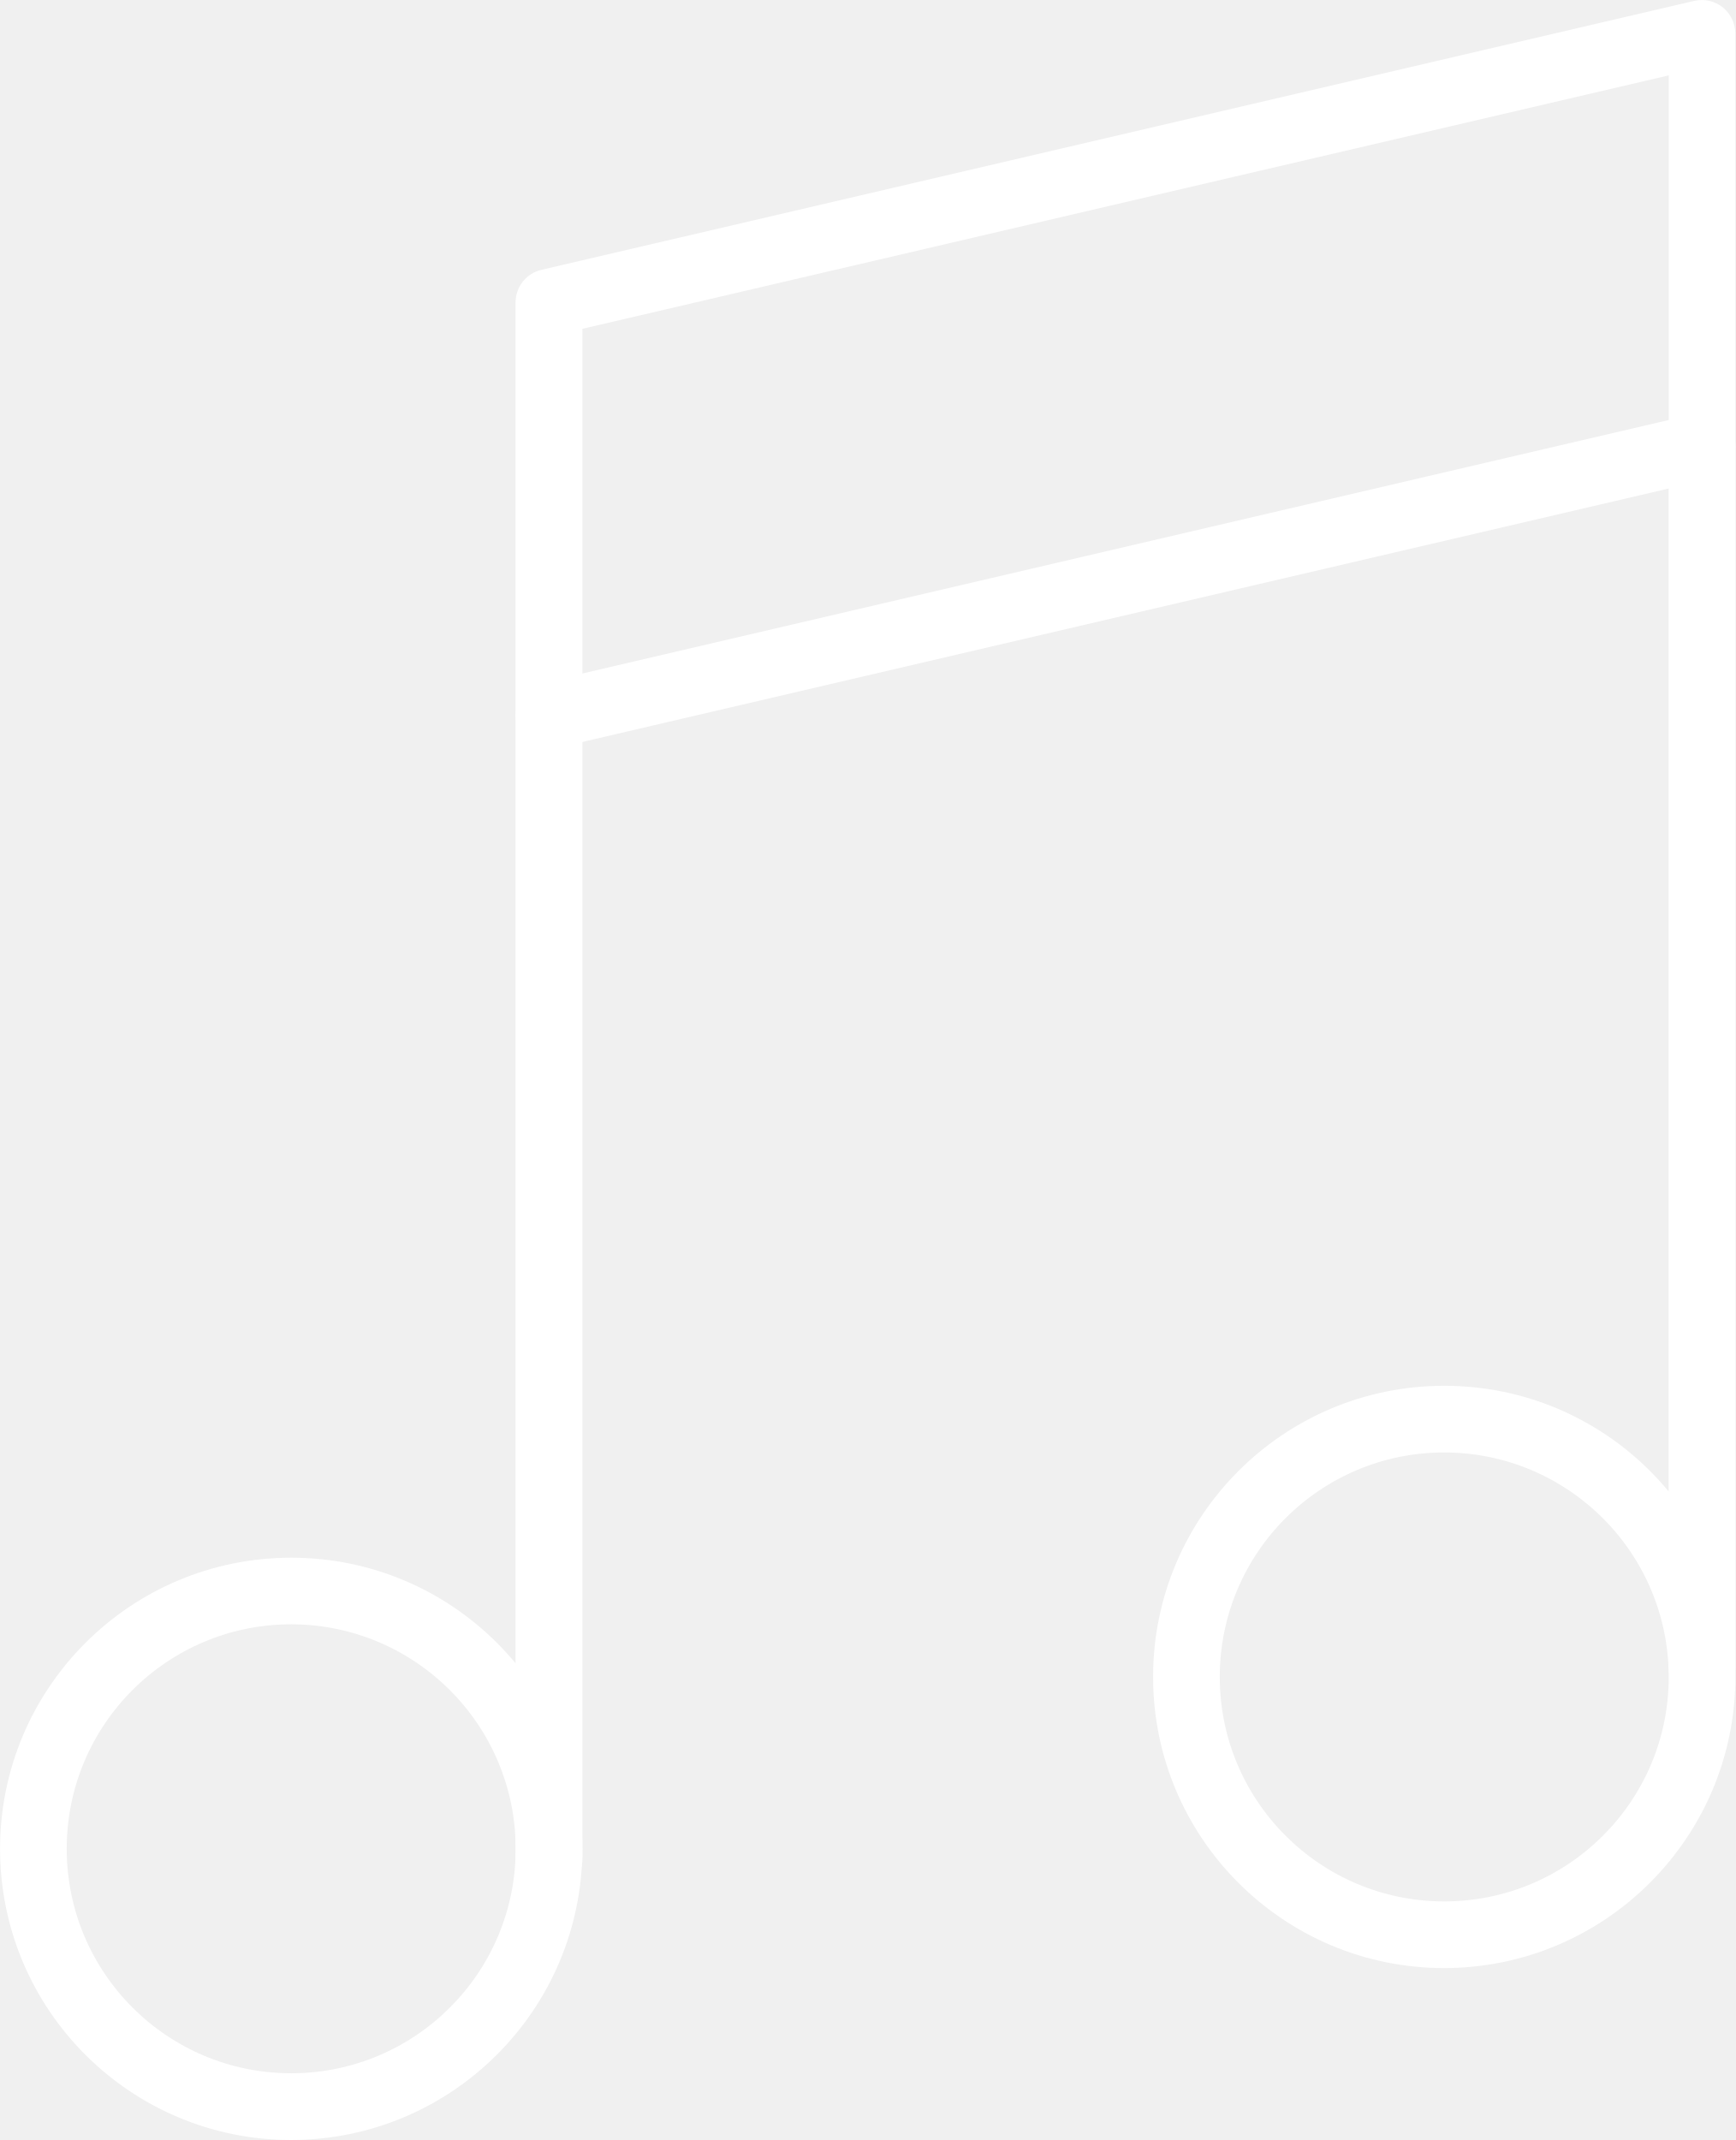
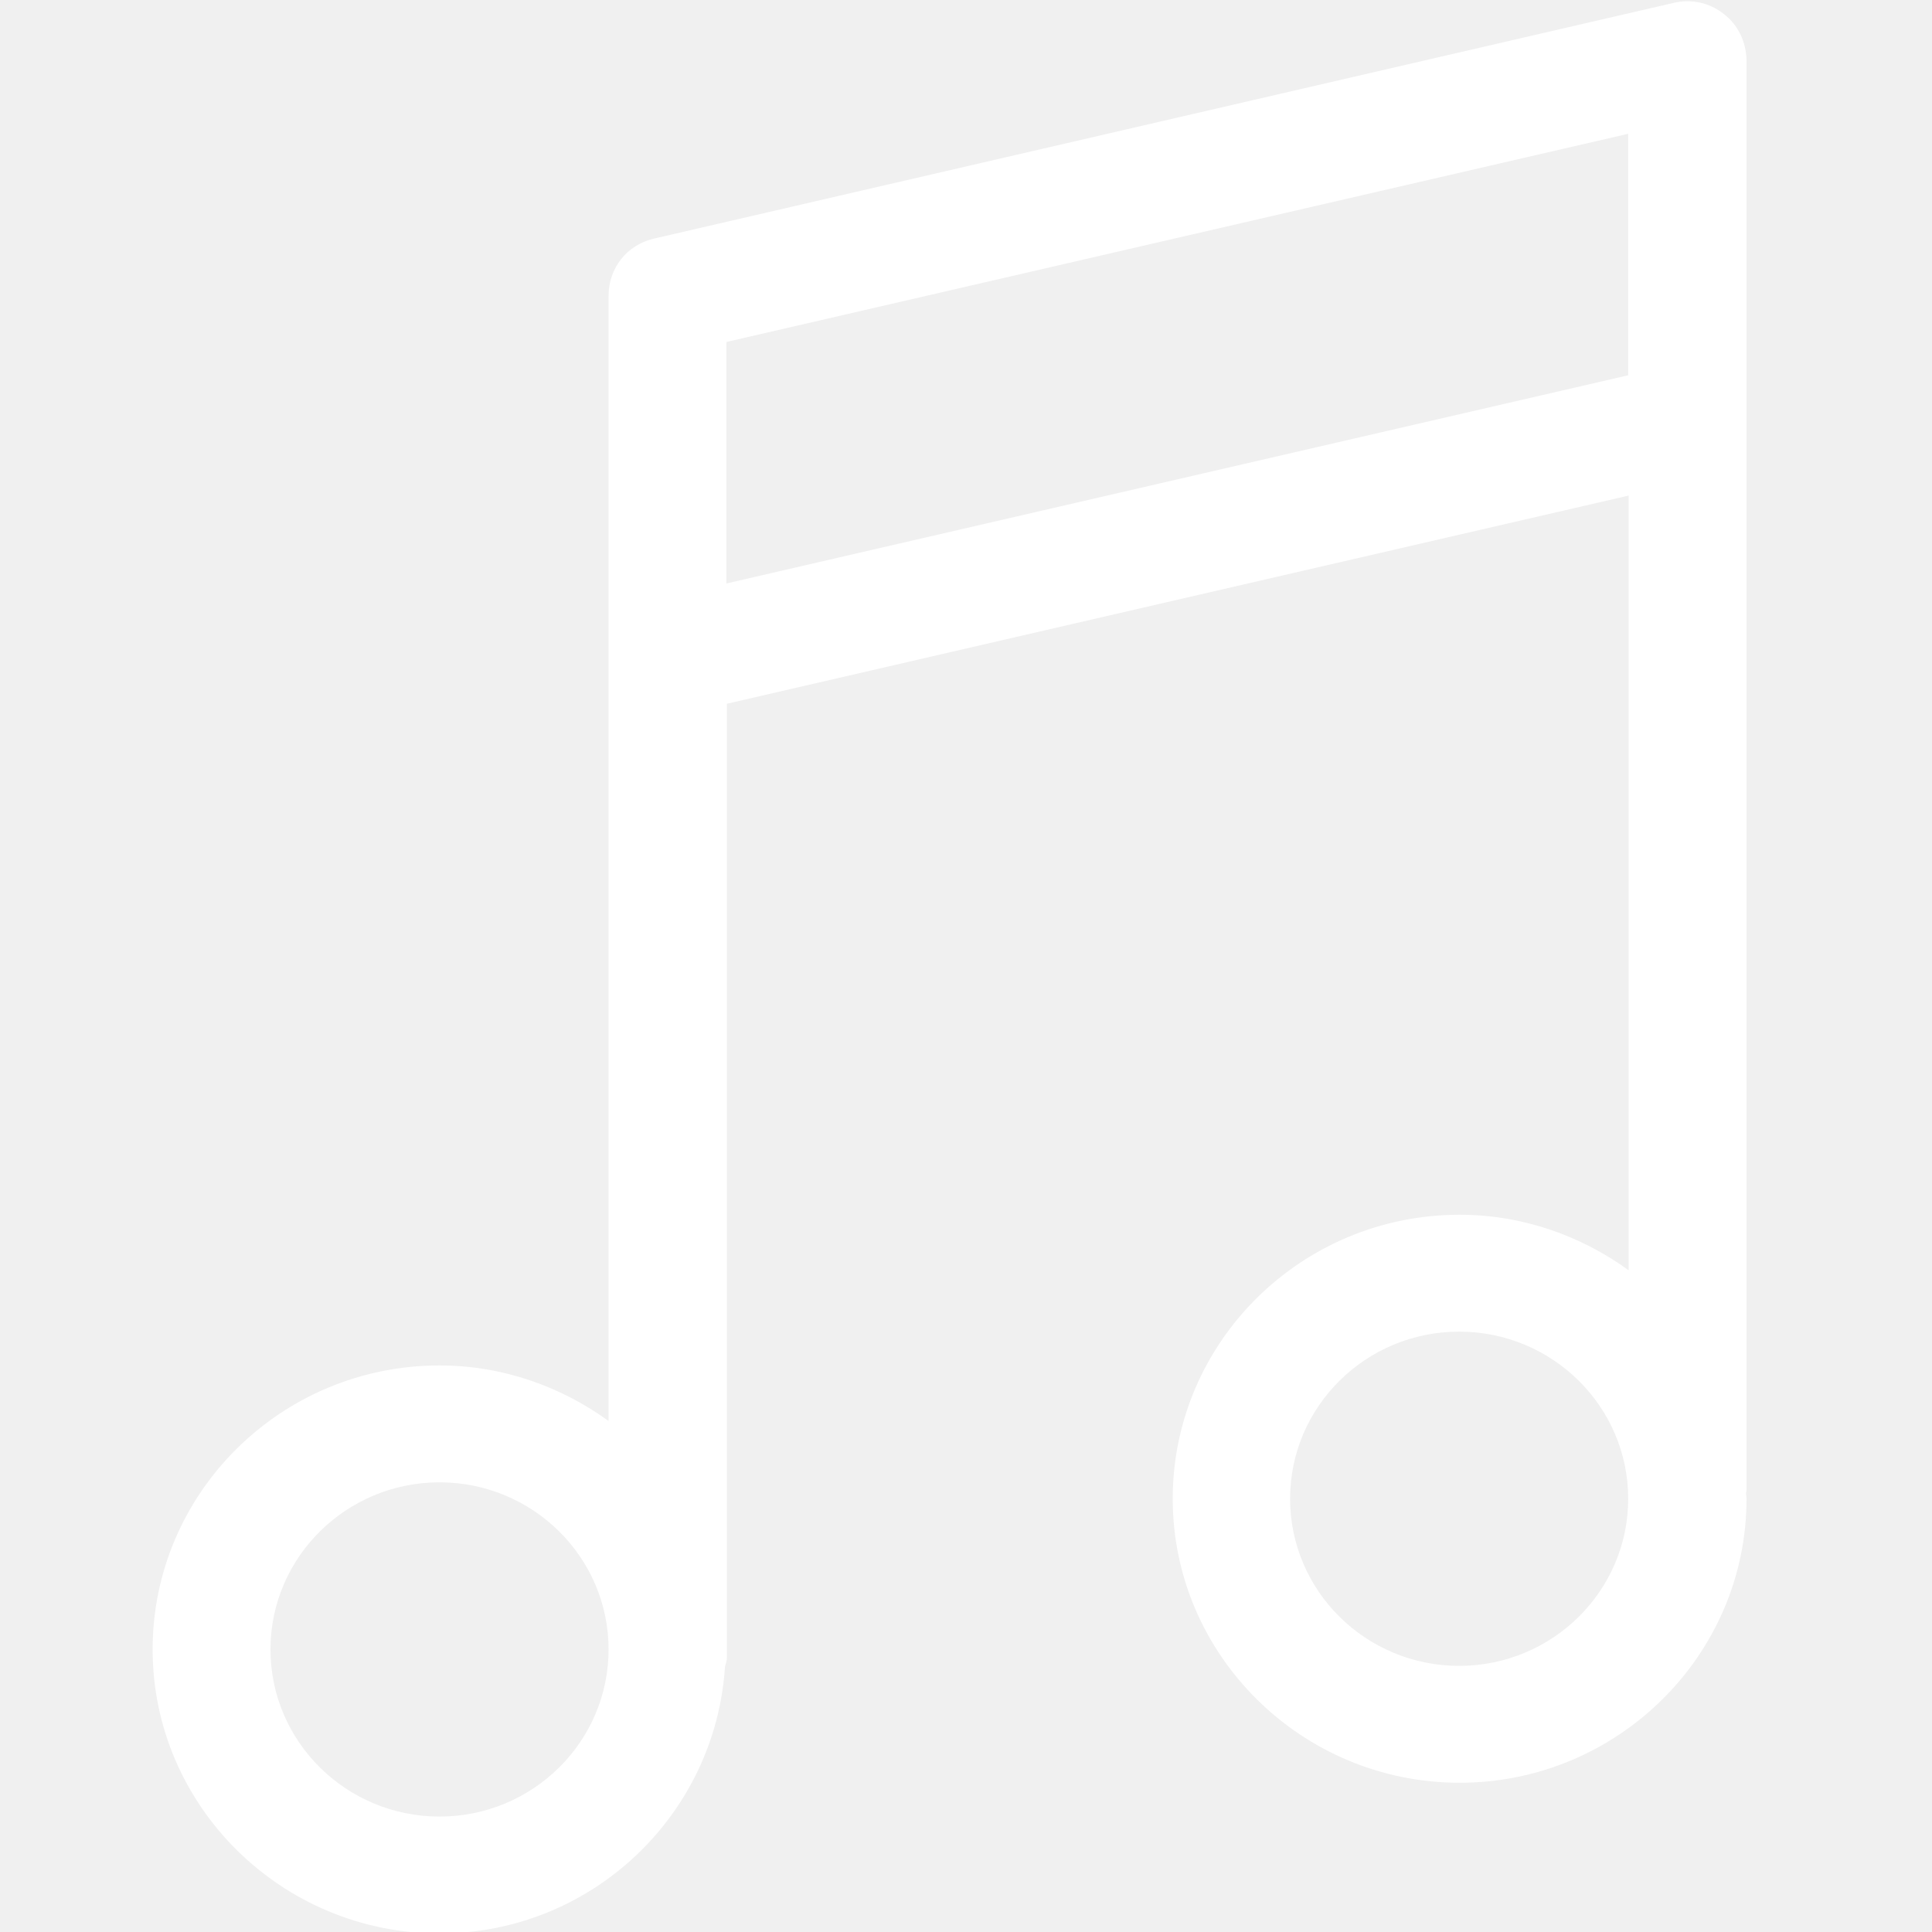
- <svg xmlns="http://www.w3.org/2000/svg" width="25.952" height="32.003" viewBox="0 0 25.952 32.003">
-   <g id="Сгруппировать_24" data-name="Сгруппировать 24" transform="translate(-5251.39 -52.739)">
-     <g id="Сгруппировать_7" data-name="Сгруппировать 7">
-       <g id="Сгруппировать_6" data-name="Сгруппировать 6">
-         <g id="Сгруппировать_5" data-name="Сгруппировать 5">
-           <g id="Сгруппировать_4" data-name="Сгруппировать 4">
-             <path id="Контур_81" data-name="Контур 81" d="M5255.745,84.742a4.354,4.354,0,1,1,4.354-4.355A4.36,4.36,0,0,1,5255.745,84.742Zm0-7.712a3.357,3.357,0,1,0,3.357,3.357A3.361,3.361,0,0,0,5255.745,77.03Z" fill="#fff" />
-           </g>
-         </g>
-       </g>
-     </g>
-     <g id="Сгруппировать_11" data-name="Сгруппировать 11">
-       <g id="Сгруппировать_10" data-name="Сгруппировать 10">
-         <g id="Сгруппировать_9" data-name="Сгруппировать 9">
-           <g id="Сгруппировать_8" data-name="Сгруппировать 8">
-             <path id="Контур_82" data-name="Контур 82" d="M5272.988,82.171a4.354,4.354,0,1,1,4.354-4.354A4.36,4.36,0,0,1,5272.988,82.171Zm0-7.711a3.357,3.357,0,1,0,3.357,3.357A3.361,3.361,0,0,0,5272.988,74.46Z" fill="#fff" />
-           </g>
-         </g>
-       </g>
-     </g>
-     <g id="Сгруппировать_15" data-name="Сгруппировать 15">
-       <g id="Сгруппировать_14" data-name="Сгруппировать 14">
-         <g id="Сгруппировать_13" data-name="Сгруппировать 13">
-           <g id="Сгруппировать_12" data-name="Сгруппировать 12">
-             <path id="Контур_83" data-name="Контур 83" d="M5259.6,81.037a.5.5,0,0,1-.5-.5v-17.1a.5.5,0,0,1,1,0v17.1A.5.5,0,0,1,5259.6,81.037Z" fill="#fff" />
-           </g>
-         </g>
-       </g>
-     </g>
-     <g id="Сгруппировать_19" data-name="Сгруппировать 19">
-       <g id="Сгруппировать_18" data-name="Сгруппировать 18">
-         <g id="Сгруппировать_17" data-name="Сгруппировать 17">
-           <g id="Сгруппировать_16" data-name="Сгруппировать 16">
-             <path id="Контур_84" data-name="Контур 84" d="M5276.843,78.164a.5.5,0,0,1-.5-.5V59.416a.5.5,0,1,1,1,0V77.665A.5.5,0,0,1,5276.843,78.164Z" fill="#fff" />
-           </g>
-         </g>
-       </g>
-     </g>
-     <g id="Сгруппировать_23" data-name="Сгруппировать 23">
-       <g id="Сгруппировать_22" data-name="Сгруппировать 22">
-         <g id="Сгруппировать_21" data-name="Сгруппировать 21">
-           <g id="Сгруппировать_20" data-name="Сгруппировать 20">
-             <path id="Контур_85" data-name="Контур 85" d="M5259.6,63.938a.5.5,0,0,1-.5-.5V57.261a.5.5,0,0,1,.385-.486l17.243-4.023a.5.5,0,0,1,.612.485v6.179a.5.5,0,0,1-.385.486l-17.243,4.023A.488.488,0,0,1,5259.6,63.938Zm.5-6.282v5.155l16.246-3.791V53.866Z" fill="#fff" />
-           </g>
-         </g>
-       </g>
-     </g>
-   </g>
+ <svg xmlns="http://www.w3.org/2000/svg" version="1.1" id="Layer_1" x="0px" y="0px" viewBox="0 0 40 40" style="enable-background:new 0 0 40 40;" xml:space="preserve">
+   <style type="text/css">
+ 	.st0{fill:#FFFFFF;}
+ </style>
+   <path class="st0" d="M35.69,0.29c-0.29-0.23-0.67-0.32-1.04-0.23L13.54,4.94c-0.56,0.13-0.94,0.61-0.94,1.18v7.49v15.81  c-0.98-0.71-2.19-1.15-3.5-1.15c-3.28,0-5.94,2.64-5.94,5.88s2.67,5.88,5.94,5.88c3.15,0,5.71-2.45,5.91-5.52  c0.01-0.06,0.04-0.12,0.04-0.18V14.57l18.67-4.31V26.3c-0.98-0.71-2.19-1.15-3.5-1.15c-3.28,0-5.94,2.64-5.94,5.88  c0,3.24,2.67,5.88,5.94,5.88s5.94-2.64,5.94-5.88c0-0.04-0.01-0.08-0.01-0.12c0-0.02,0.01-0.04,0.01-0.06V8.73V1.24  C36.15,0.87,35.99,0.52,35.69,0.29z M30.21,34.49c-1.93,0-3.5-1.55-3.5-3.46c0-1.91,1.57-3.46,3.5-3.46s3.5,1.55,3.5,3.46  C33.71,32.94,32.14,34.49,30.21,34.49z M9.1,37.61c-1.93,0-3.5-1.55-3.5-3.46c0-1.91,1.57-3.46,3.5-3.46s3.5,1.55,3.5,3.46  C12.6,36.06,11.03,37.61,9.1,37.61z M33.71,2.77v5l-18.67,4.31v-5L33.71,2.77z" />
</svg>
